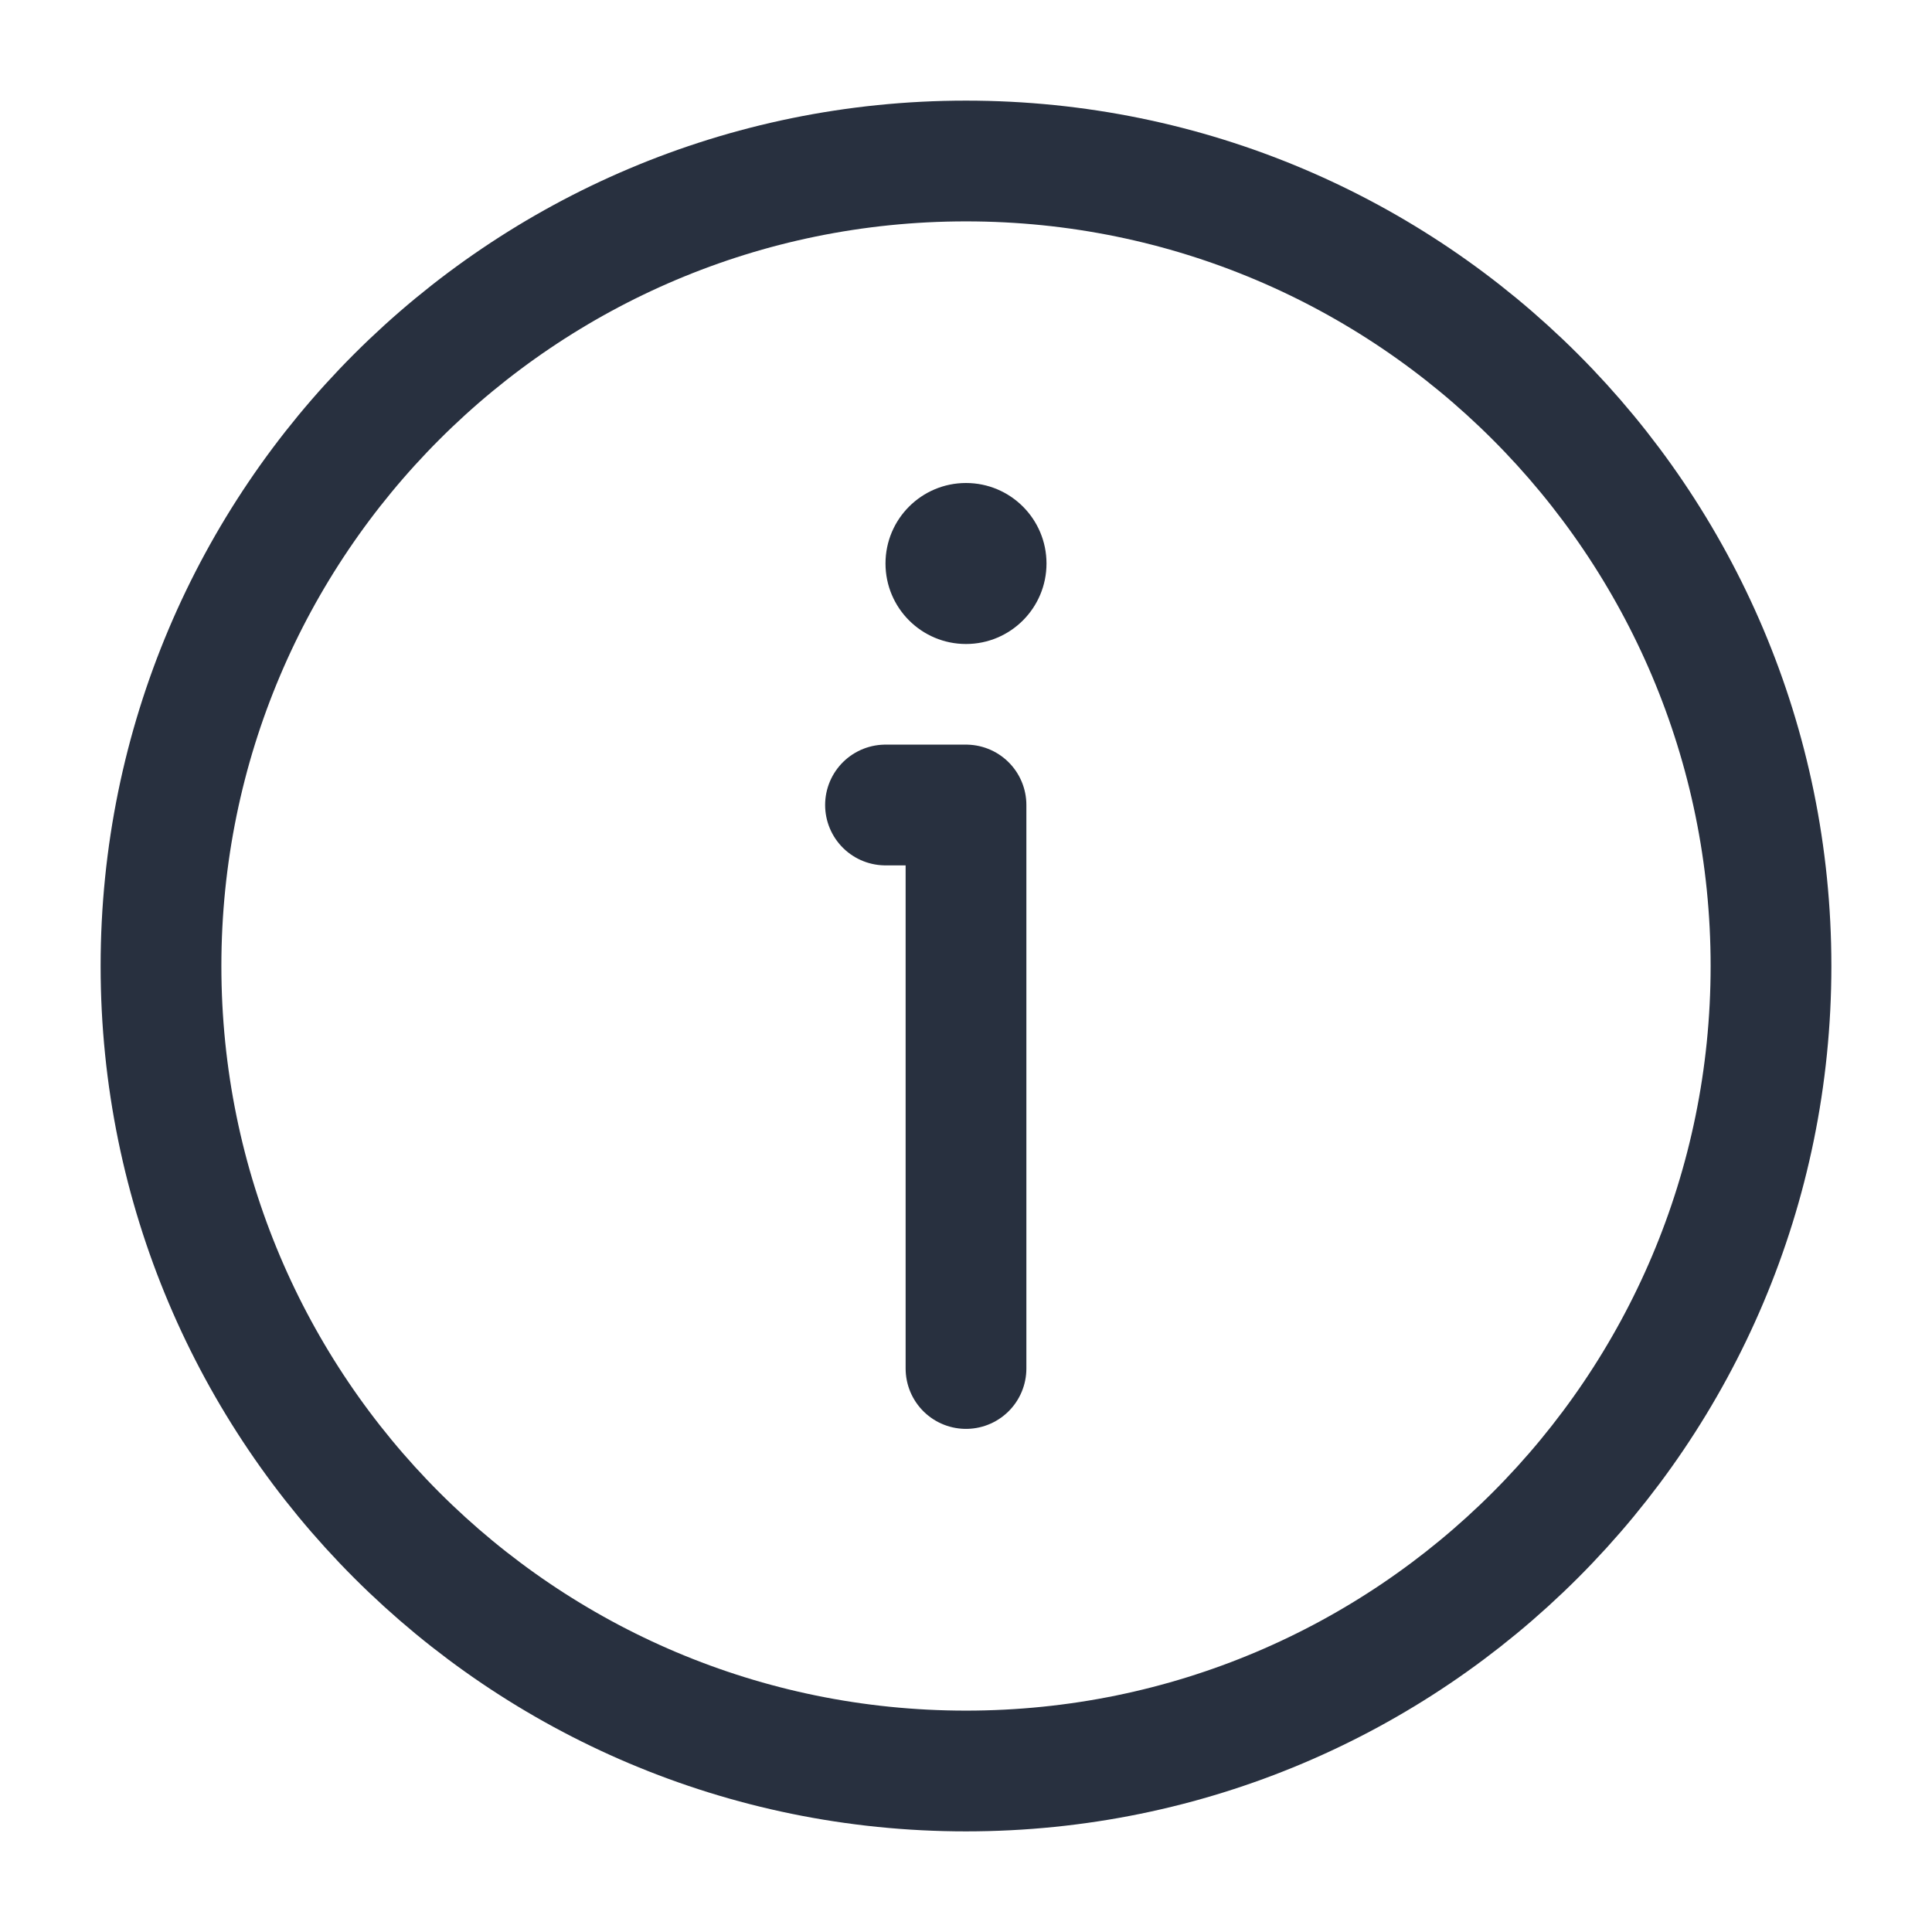
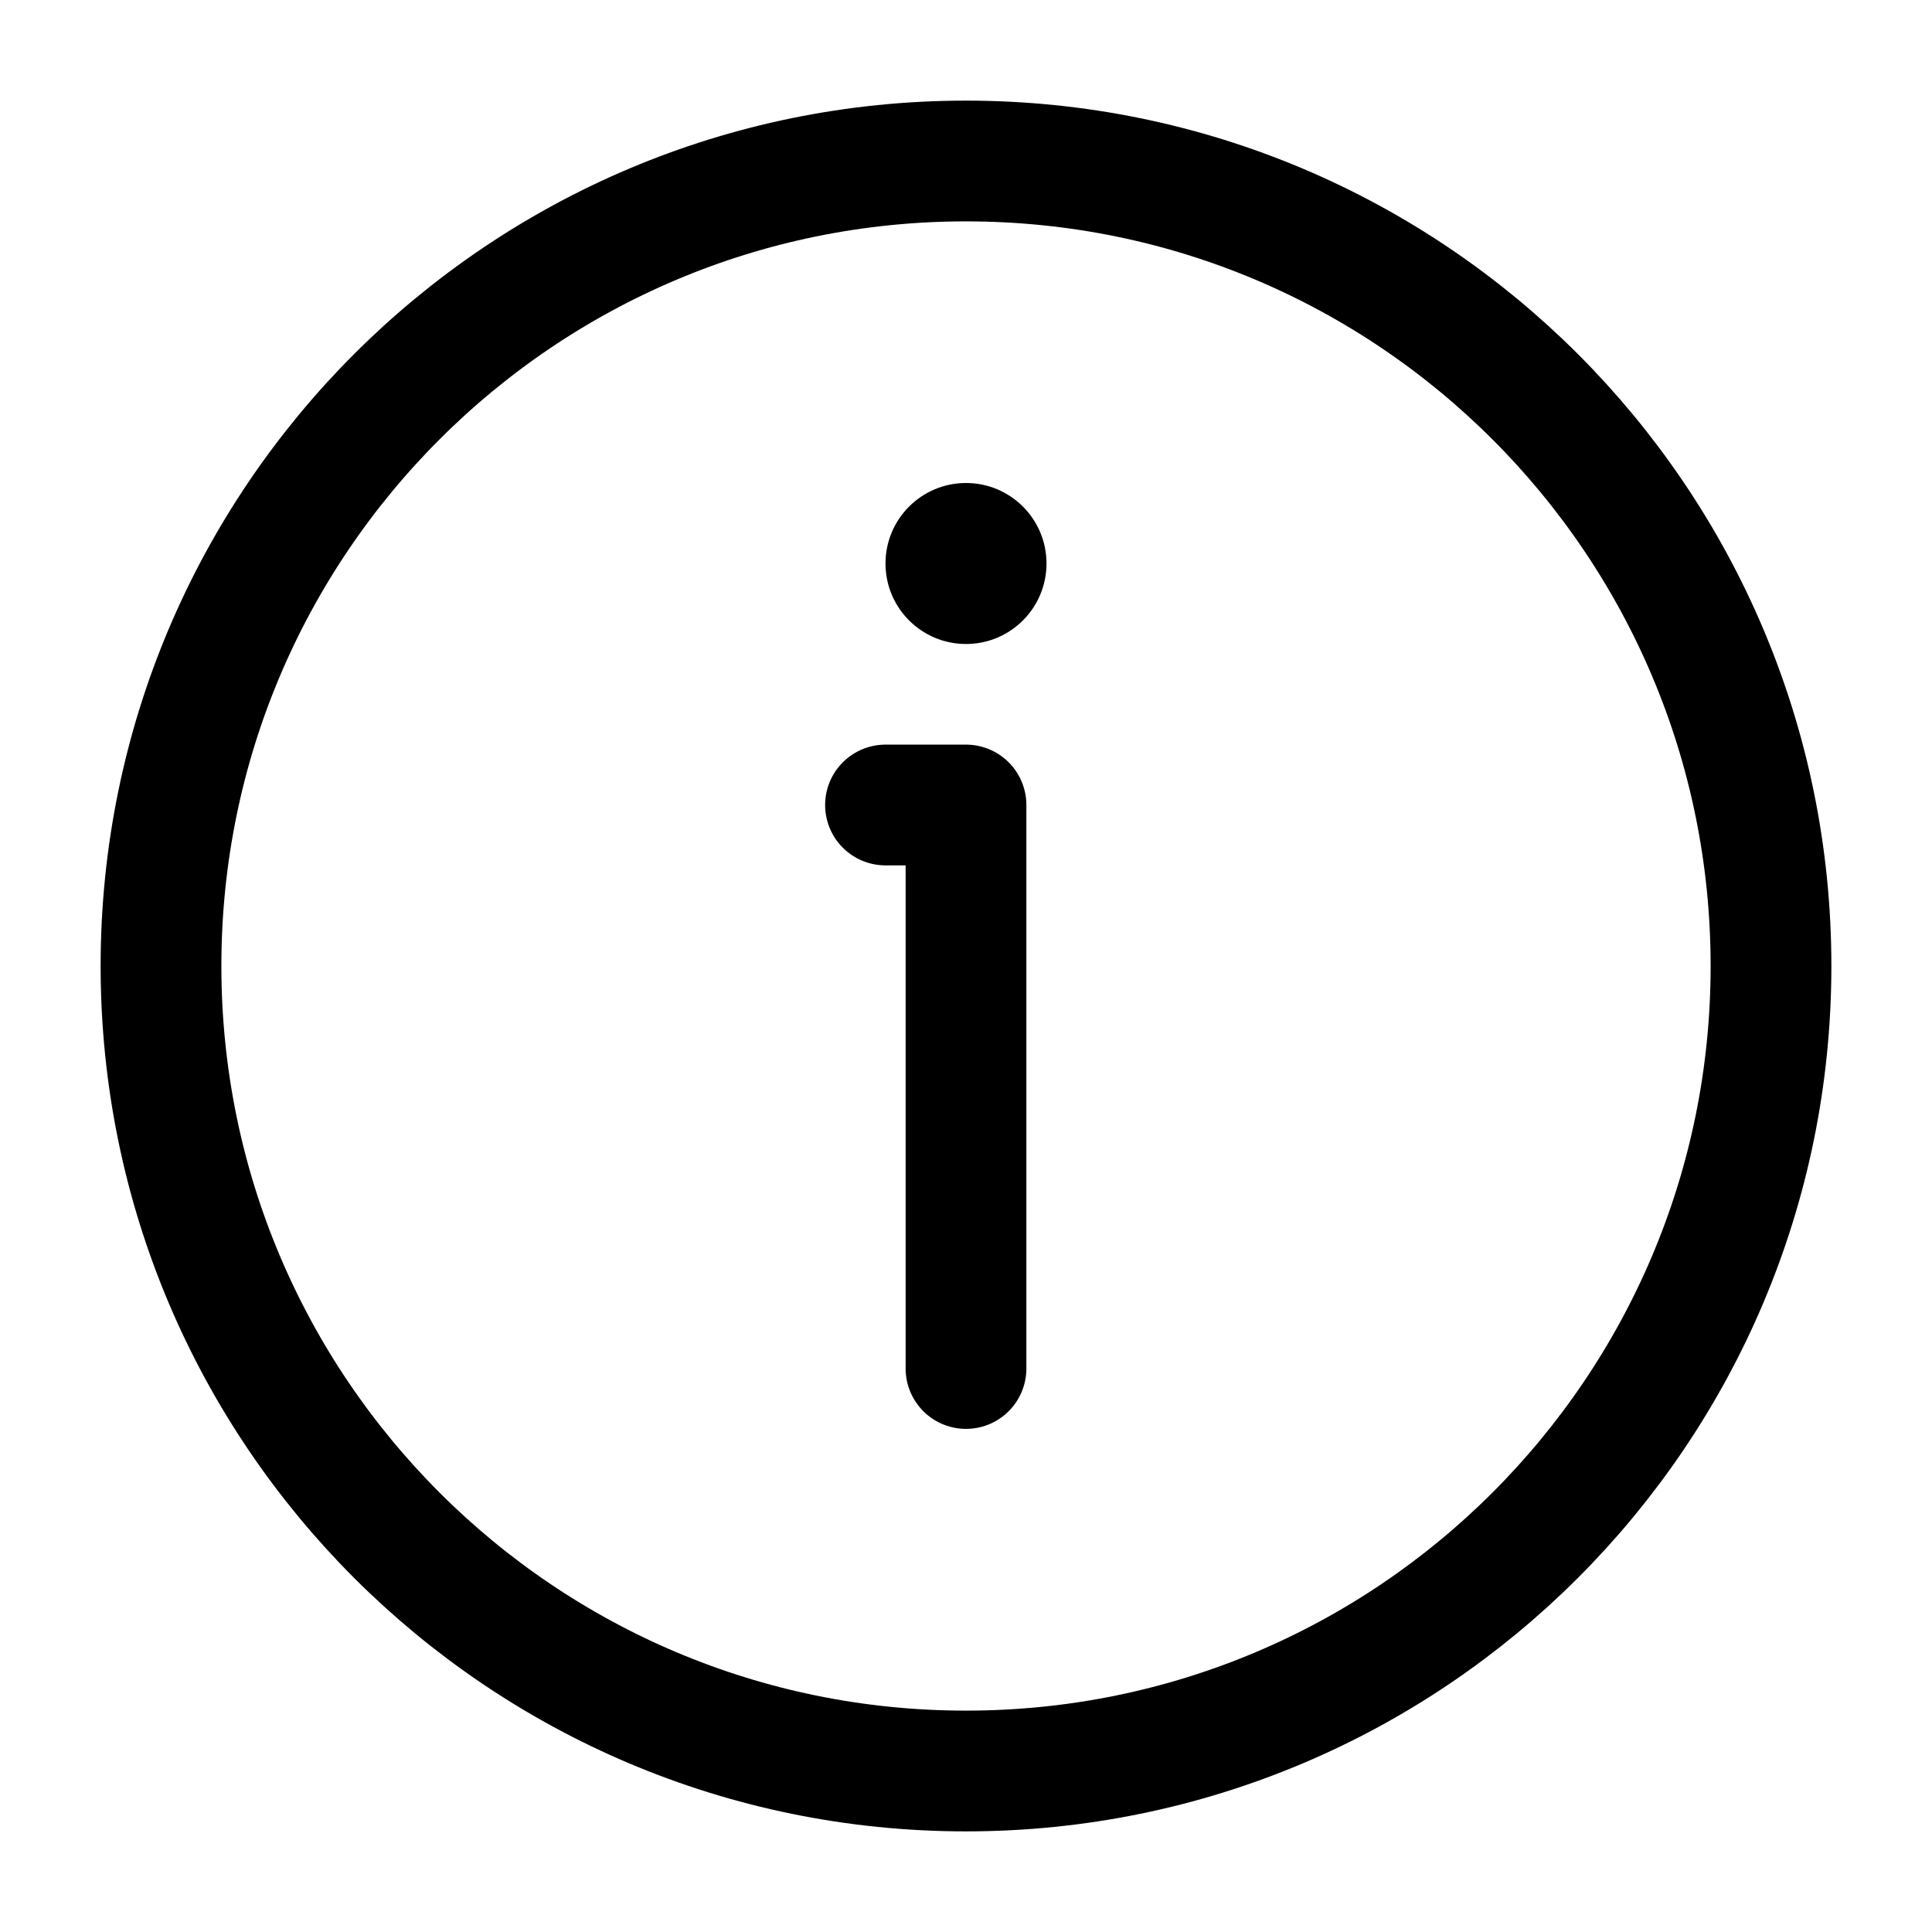
<svg xmlns="http://www.w3.org/2000/svg" width="24" height="24" viewBox="0 0 24 24" fill="none">
-   <circle cx="12" cy="7" r="1" fill="#28303F" />
-   <path d="M11 10H12V17M22 12C22 17.523 17.523 22 12 22C6.477 22 2 17.523 2 12C2 6.477 6.477 2 12 2C17.523 2 22 6.477 22 12Z" stroke="#28303F" stroke-width="1.5" stroke-linecap="round" stroke-linejoin="round" />
+   <circle cx="12" cy="7" r="1" fill="currentColor" />
+   <path d="M11 10H12V17M22 12C22 17.523 17.523 22 12 22C6.477 22 2 17.523 2 12C2 6.477 6.477 2 12 2C17.523 2 22 6.477 22 12Z" stroke="currentColor" stroke-width="1.5" stroke-linecap="round" stroke-linejoin="round" />
</svg>
